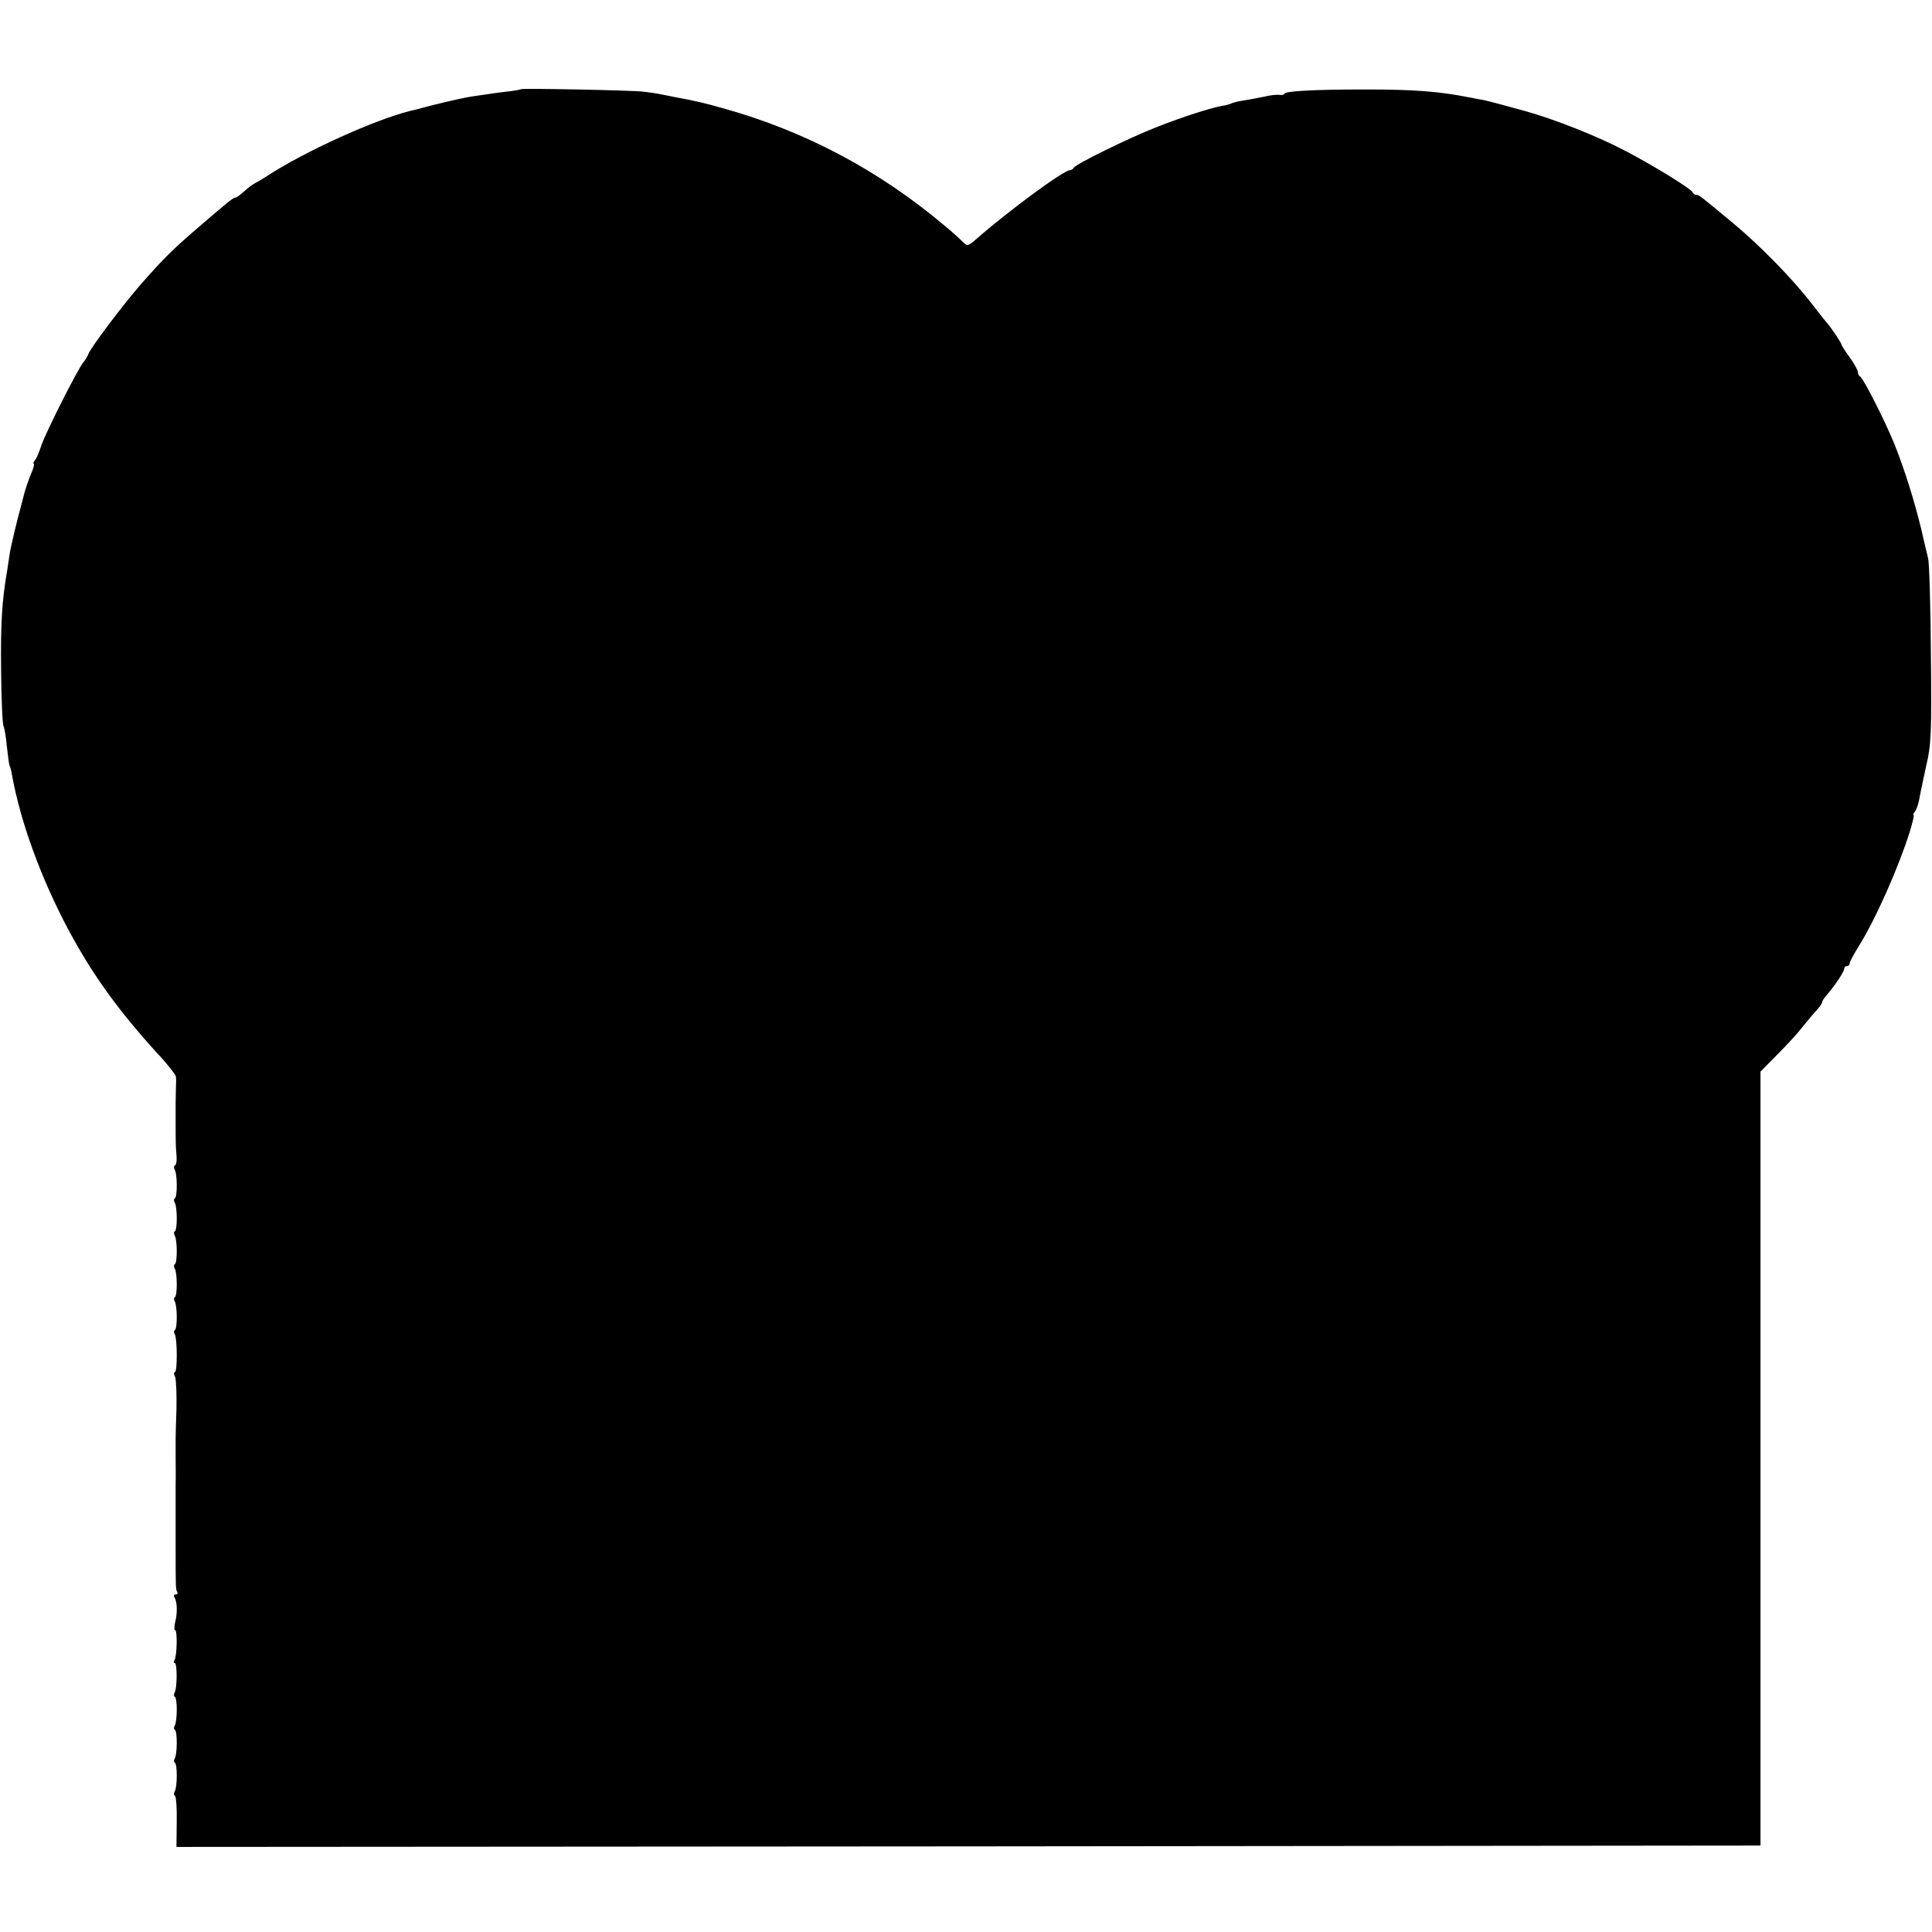
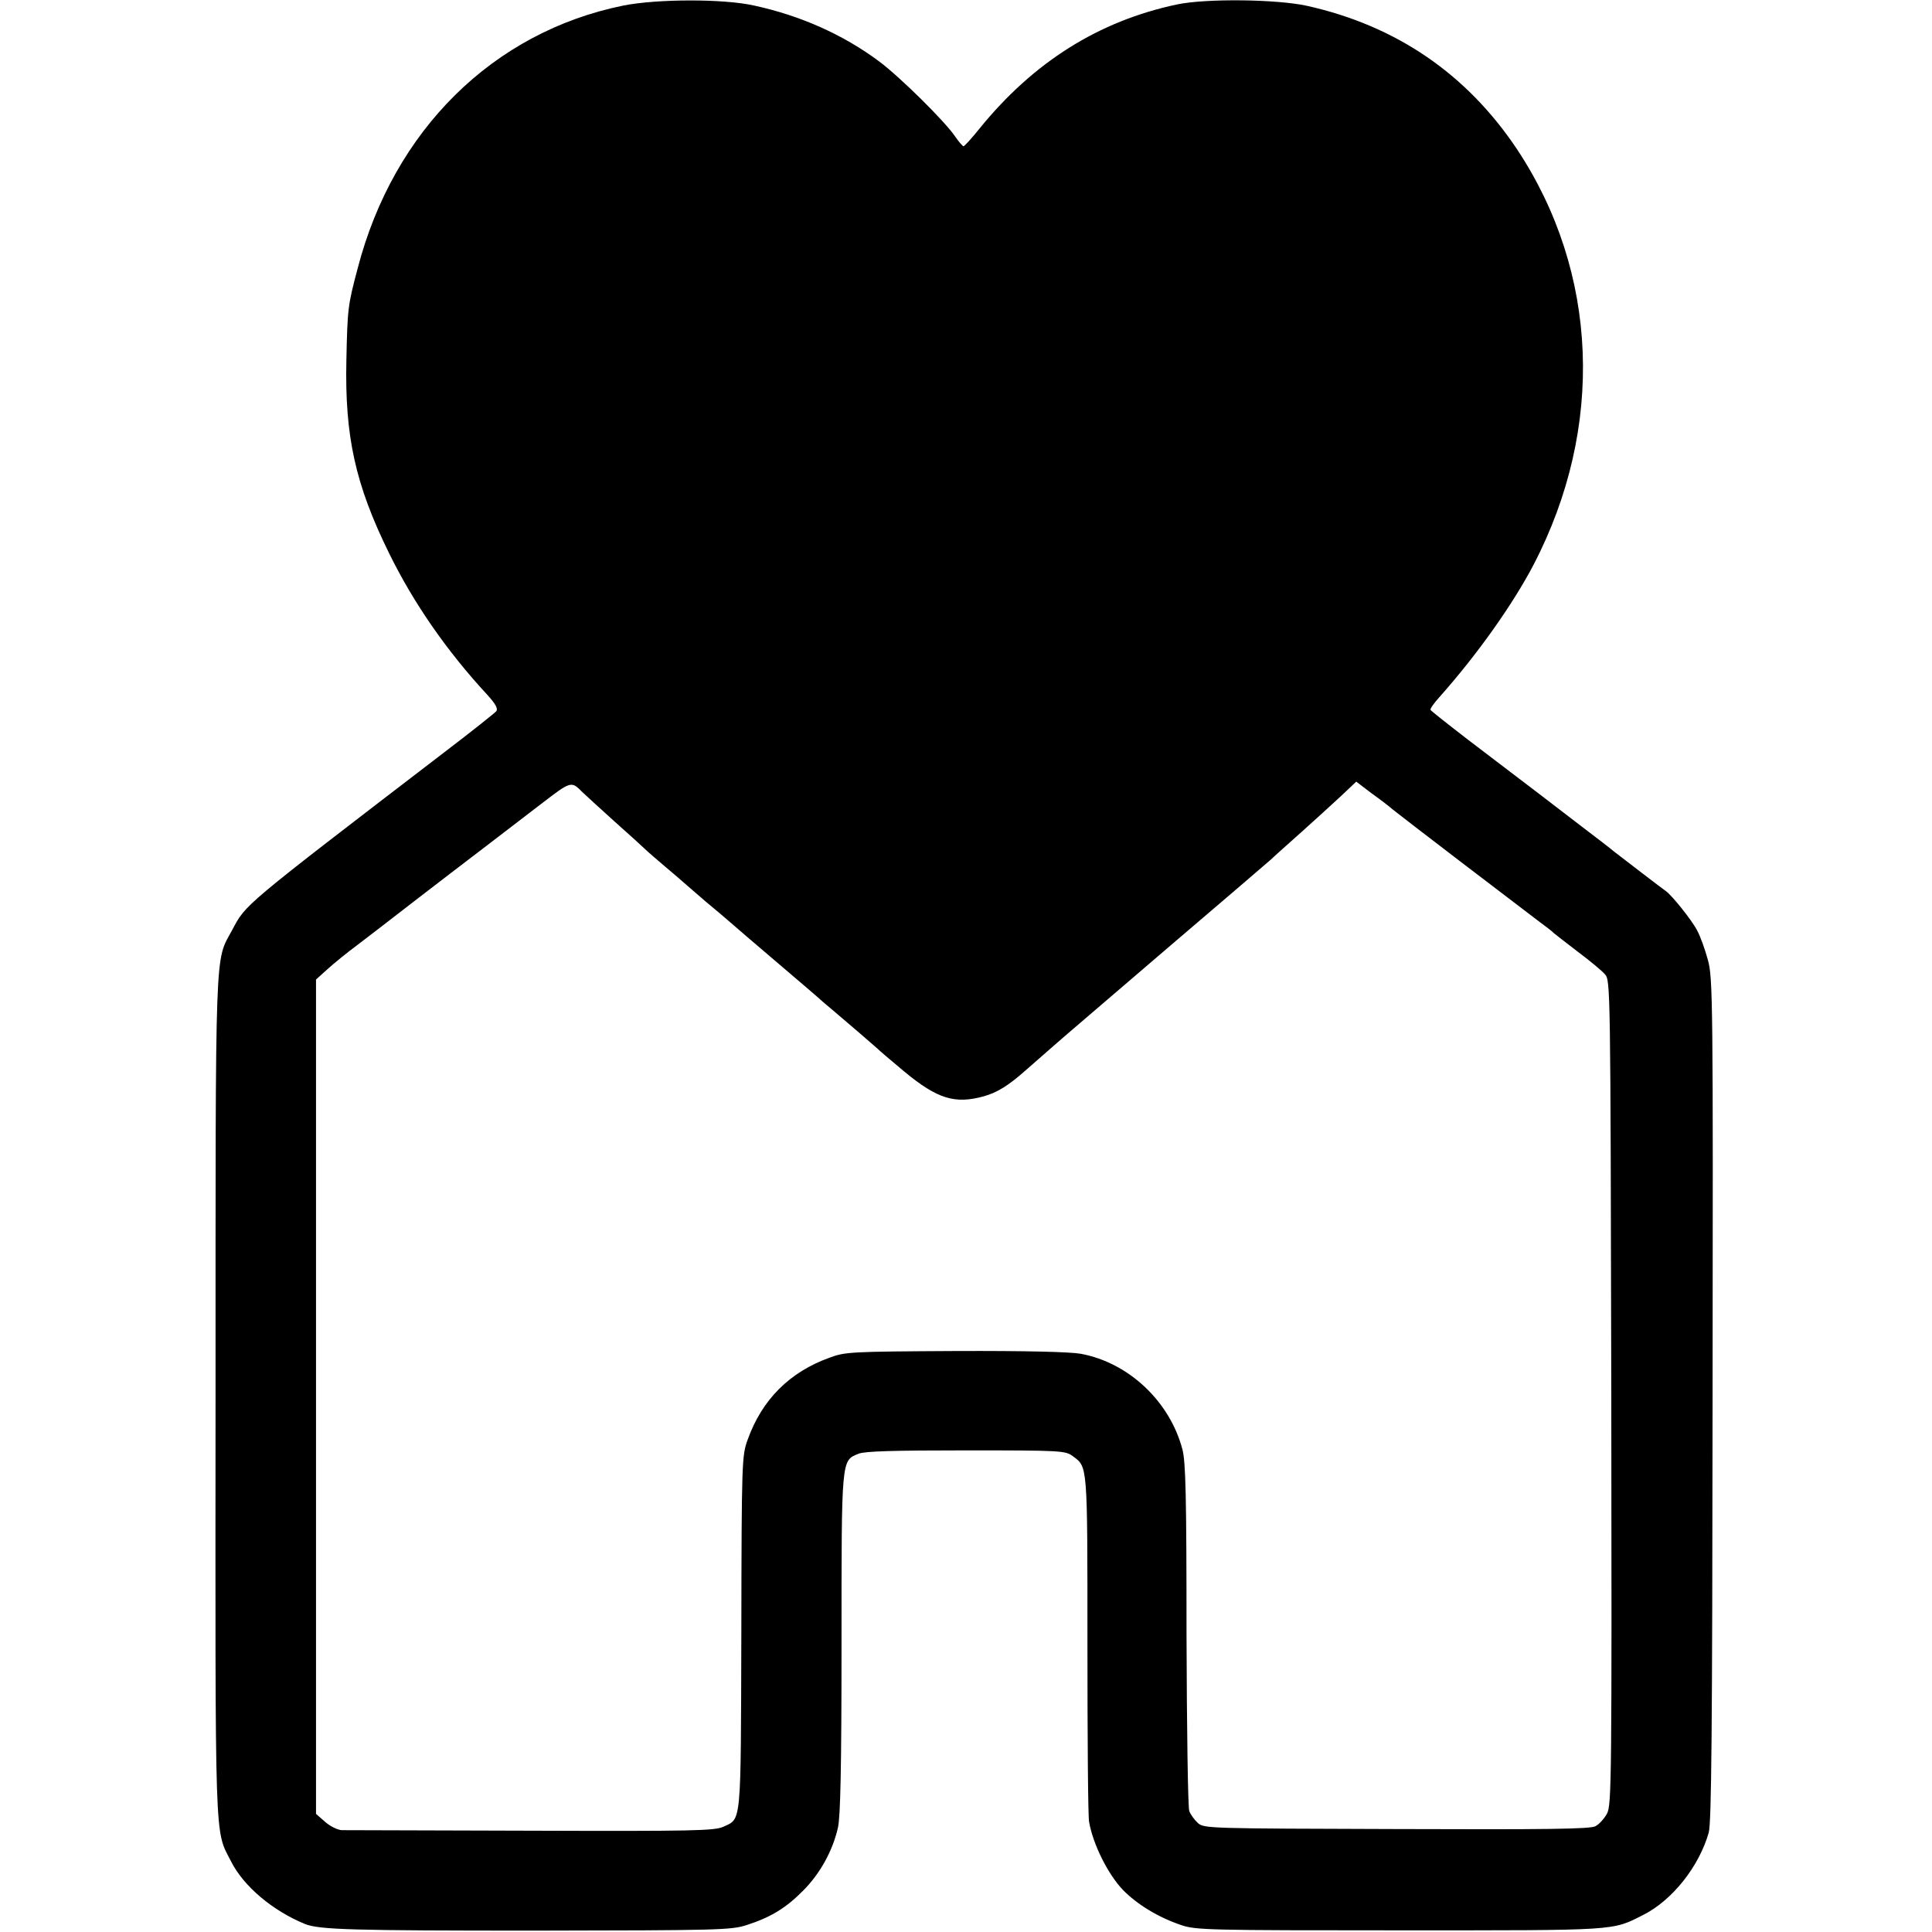
- <svg xmlns="http://www.w3.org/2000/svg" version="1.0" width="704pt" height="704pt" viewBox="0 0 704 704" preserveAspectRatio="xMidYMid meet">
-   <g transform="translate(0,704) scale(0.1,-0.1)" fill="#000000" stroke="none">
-     <path d="M1898 6715 c-2 -2 -25 -6 -53 -9 -27 -3 -63 -8 -80 -11 -16 -2 -43 -6 -60 -9 -25 -4 -135 -30 -170 -40 -5 -2 -23 -6 -40 -10 -134 -34 -380 -146 -520 -236 -16 -11 -37 -23 -45 -27 -8 -4 -26 -17 -40 -30 -14 -13 -28 -23 -32 -23 -8 0 -22 -11 -137 -110 -91 -78 -126 -113 -207 -205 -67 -77 -183 -231 -192 -255 -3 -8 -11 -22 -18 -30 -20 -23 -140 -261 -154 -305 -7 -22 -17 -46 -23 -52 -5 -7 -7 -13 -4 -13 3 0 -1 -17 -10 -37 -9 -21 -20 -54 -25 -73 -5 -19 -11 -42 -13 -50 -11 -38 -37 -147 -40 -170 -2 -14 -6 -41 -9 -60 -19 -108 -24 -194 -22 -365 1 -105 5 -196 9 -201 3 -6 9 -40 12 -74 4 -35 8 -67 10 -70 2 -4 7 -20 9 -36 32 -174 107 -378 207 -565 88 -164 182 -293 322 -447 37 -39 67 -78 68 -85 1 -6 1 -25 0 -42 0 -16 -1 -40 -1 -52 0 -13 0 -40 0 -60 0 -78 0 -99 3 -131 2 -18 0 -35 -5 -38 -5 -3 -5 -10 -1 -17 9 -15 10 -98 0 -104 -4 -2 -4 -9 0 -16 9 -15 10 -98 0 -104 -4 -2 -4 -9 0 -16 9 -15 10 -98 0 -104 -4 -2 -4 -9 0 -16 9 -15 10 -98 0 -104 -4 -2 -4 -9 0 -16 9 -15 10 -98 0 -104 -4 -2 -4 -9 0 -15 9 -16 10 -138 0 -138 -4 0 -4 -8 1 -17 4 -10 6 -63 5 -118 -4 -117 -3 -104 -3 -180 0 -33 1 -72 0 -87 0 -16 0 -53 0 -83 0 -30 0 -66 0 -80 0 -14 0 -51 0 -82 0 -131 0 -146 6 -154 3 -5 0 -9 -6 -9 -6 0 -8 -5 -4 -11 10 -16 11 -58 2 -91 -3 -16 -4 -28 0 -28 9 0 7 -94 -2 -109 -4 -6 -4 -11 1 -11 9 0 9 -93 -1 -108 -3 -6 -3 -13 1 -15 10 -6 9 -89 0 -104 -4 -7 -4 -14 0 -16 10 -6 9 -89 0 -104 -4 -7 -4 -14 0 -16 10 -6 9 -89 0 -104 -4 -7 -4 -14 0 -16 5 -3 8 -46 7 -96 l-1 -91 2886 2 2886 3 0 1410 0 1410 60 61 c33 33 74 77 90 98 17 21 40 49 53 63 12 13 22 27 22 32 0 4 8 16 18 27 29 34 62 83 62 94 0 5 5 10 10 10 6 0 10 4 10 10 0 5 15 33 33 62 61 97 145 287 186 417 10 34 17 61 14 61 -3 0 -1 6 5 13 5 6 13 28 16 47 3 19 15 73 25 120 18 76 20 118 17 405 -1 176 -6 334 -10 350 -4 17 -16 66 -26 110 -24 99 -59 211 -95 302 -32 81 -116 247 -127 251 -4 2 -8 9 -8 16 0 7 -14 32 -30 54 -17 23 -30 44 -30 47 0 6 -41 66 -50 75 -3 3 -27 33 -54 68 -71 93 -190 215 -291 299 -124 103 -124 103 -134 103 -5 0 -11 4 -13 9 -4 12 -140 96 -243 150 -100 53 -258 116 -370 147 -72 20 -125 34 -147 39 -16 3 -39 7 -53 10 -112 22 -201 29 -380 29 -190 0 -295 -6 -295 -16 0 -3 -8 -5 -17 -4 -10 2 -35 -1 -55 -6 -21 -4 -55 -11 -76 -14 -20 -3 -40 -8 -45 -11 -4 -2 -20 -7 -35 -9 -43 -8 -140 -39 -237 -77 -100 -39 -298 -136 -303 -149 -2 -4 -8 -8 -13 -8 -23 0 -225 -149 -339 -249 -32 -28 -35 -29 -51 -13 -9 9 -38 36 -65 58 -239 202 -508 345 -804 428 -74 21 -103 28 -180 42 -8 2 -31 6 -50 10 -19 4 -48 8 -65 10 -41 5 -443 13 -447 9z" />
+ <svg xmlns="http://www.w3.org/2000/svg" version="1.0" width="700pt" height="700pt" viewBox="0 0 700 700" preserveAspectRatio="xMidYMid meet">
+   <g transform="translate(0,700) scale(0.1,-0.1)" fill="#000000" stroke="none">
+     <path d="M2259 6980 c-473 -96 -833 -452 -963 -952 -36 -135 -37 -147 -41 -333 -6 -276 32 -450 155 -700 88 -179 207 -352 357 -514 29 -32 38 -49 31 -58 -5 -6 -90 -74 -190 -150 -737 -565 -716 -548 -767 -643 -63 -118 -60 -20 -60 -1685 -1 -1661 -4 -1571 56 -1689 46 -91 151 -179 268 -227 52 -21 179 -24 835 -24 664 1 709 2 765 20 87 28 143 62 205 125 61 61 107 144 126 228 9 39 13 214 13 667 0 678 -1 662 62 688 23 9 124 12 390 12 346 0 359 -1 386 -21 54 -40 53 -24 53 -680 0 -335 2 -626 6 -645 14 -81 68 -189 122 -246 53 -54 129 -100 212 -128 52 -18 101 -19 790 -19 799 0 769 -2 884 56 105 53 202 175 237 298 10 36 13 360 14 1570 2 1446 1 1528 -17 1592 -10 37 -27 85 -39 107 -19 37 -92 128 -114 143 -8 5 -146 111 -190 145 -5 5 -57 45 -115 89 -108 83 -177 136 -410 313 -74 57 -136 106 -137 109 -2 4 13 25 33 47 136 153 266 336 341 480 258 497 235 1059 -61 1505 -182 272 -437 447 -761 519 -110 24 -365 27 -470 5 -284 -60 -521 -209 -717 -451 -28 -35 -54 -63 -57 -63 -3 0 -17 16 -30 35 -37 55 -199 215 -275 272 -130 97 -284 166 -454 203 -112 25 -351 24 -473 0z m-149 -2850 c8 -8 60 -55 115 -105 55 -49 107 -96 116 -105 8 -8 40 -35 69 -60 30 -25 61 -52 70 -60 9 -8 43 -37 75 -65 33 -27 74 -62 90 -76 17 -15 95 -82 175 -150 80 -68 150 -128 156 -134 6 -5 24 -21 40 -34 51 -43 159 -136 164 -141 3 -4 47 -41 97 -83 120 -99 183 -118 288 -89 49 14 89 39 150 93 38 33 132 116 171 149 16 14 180 154 364 312 184 157 344 294 355 304 11 11 61 55 110 99 49 44 114 103 144 131 l55 52 55 -42 c31 -22 65 -48 76 -58 24 -20 448 -344 525 -402 30 -22 57 -43 60 -47 3 -3 41 -32 85 -66 44 -33 89 -70 100 -83 20 -22 20 -38 23 -1514 2 -1404 1 -1493 -15 -1526 -10 -19 -29 -40 -43 -47 -20 -10 -177 -12 -721 -10 -681 2 -697 2 -719 22 -12 11 -26 30 -31 43 -5 12 -9 300 -10 640 0 502 -3 627 -15 671 -46 174 -195 314 -368 346 -40 7 -196 11 -456 10 -377 -2 -398 -3 -454 -24 -145 -52 -245 -152 -297 -297 -21 -58 -22 -75 -23 -699 -2 -707 1 -673 -66 -704 -32 -14 -106 -16 -695 -14 -363 1 -672 2 -687 2 -15 1 -42 14 -60 30 l-33 29 0 1512 0 1511 41 37 c22 20 72 61 110 89 38 29 132 101 209 161 77 59 187 144 244 187 58 44 152 117 210 161 111 85 110 85 151 44z" />
  </g>
</svg>
